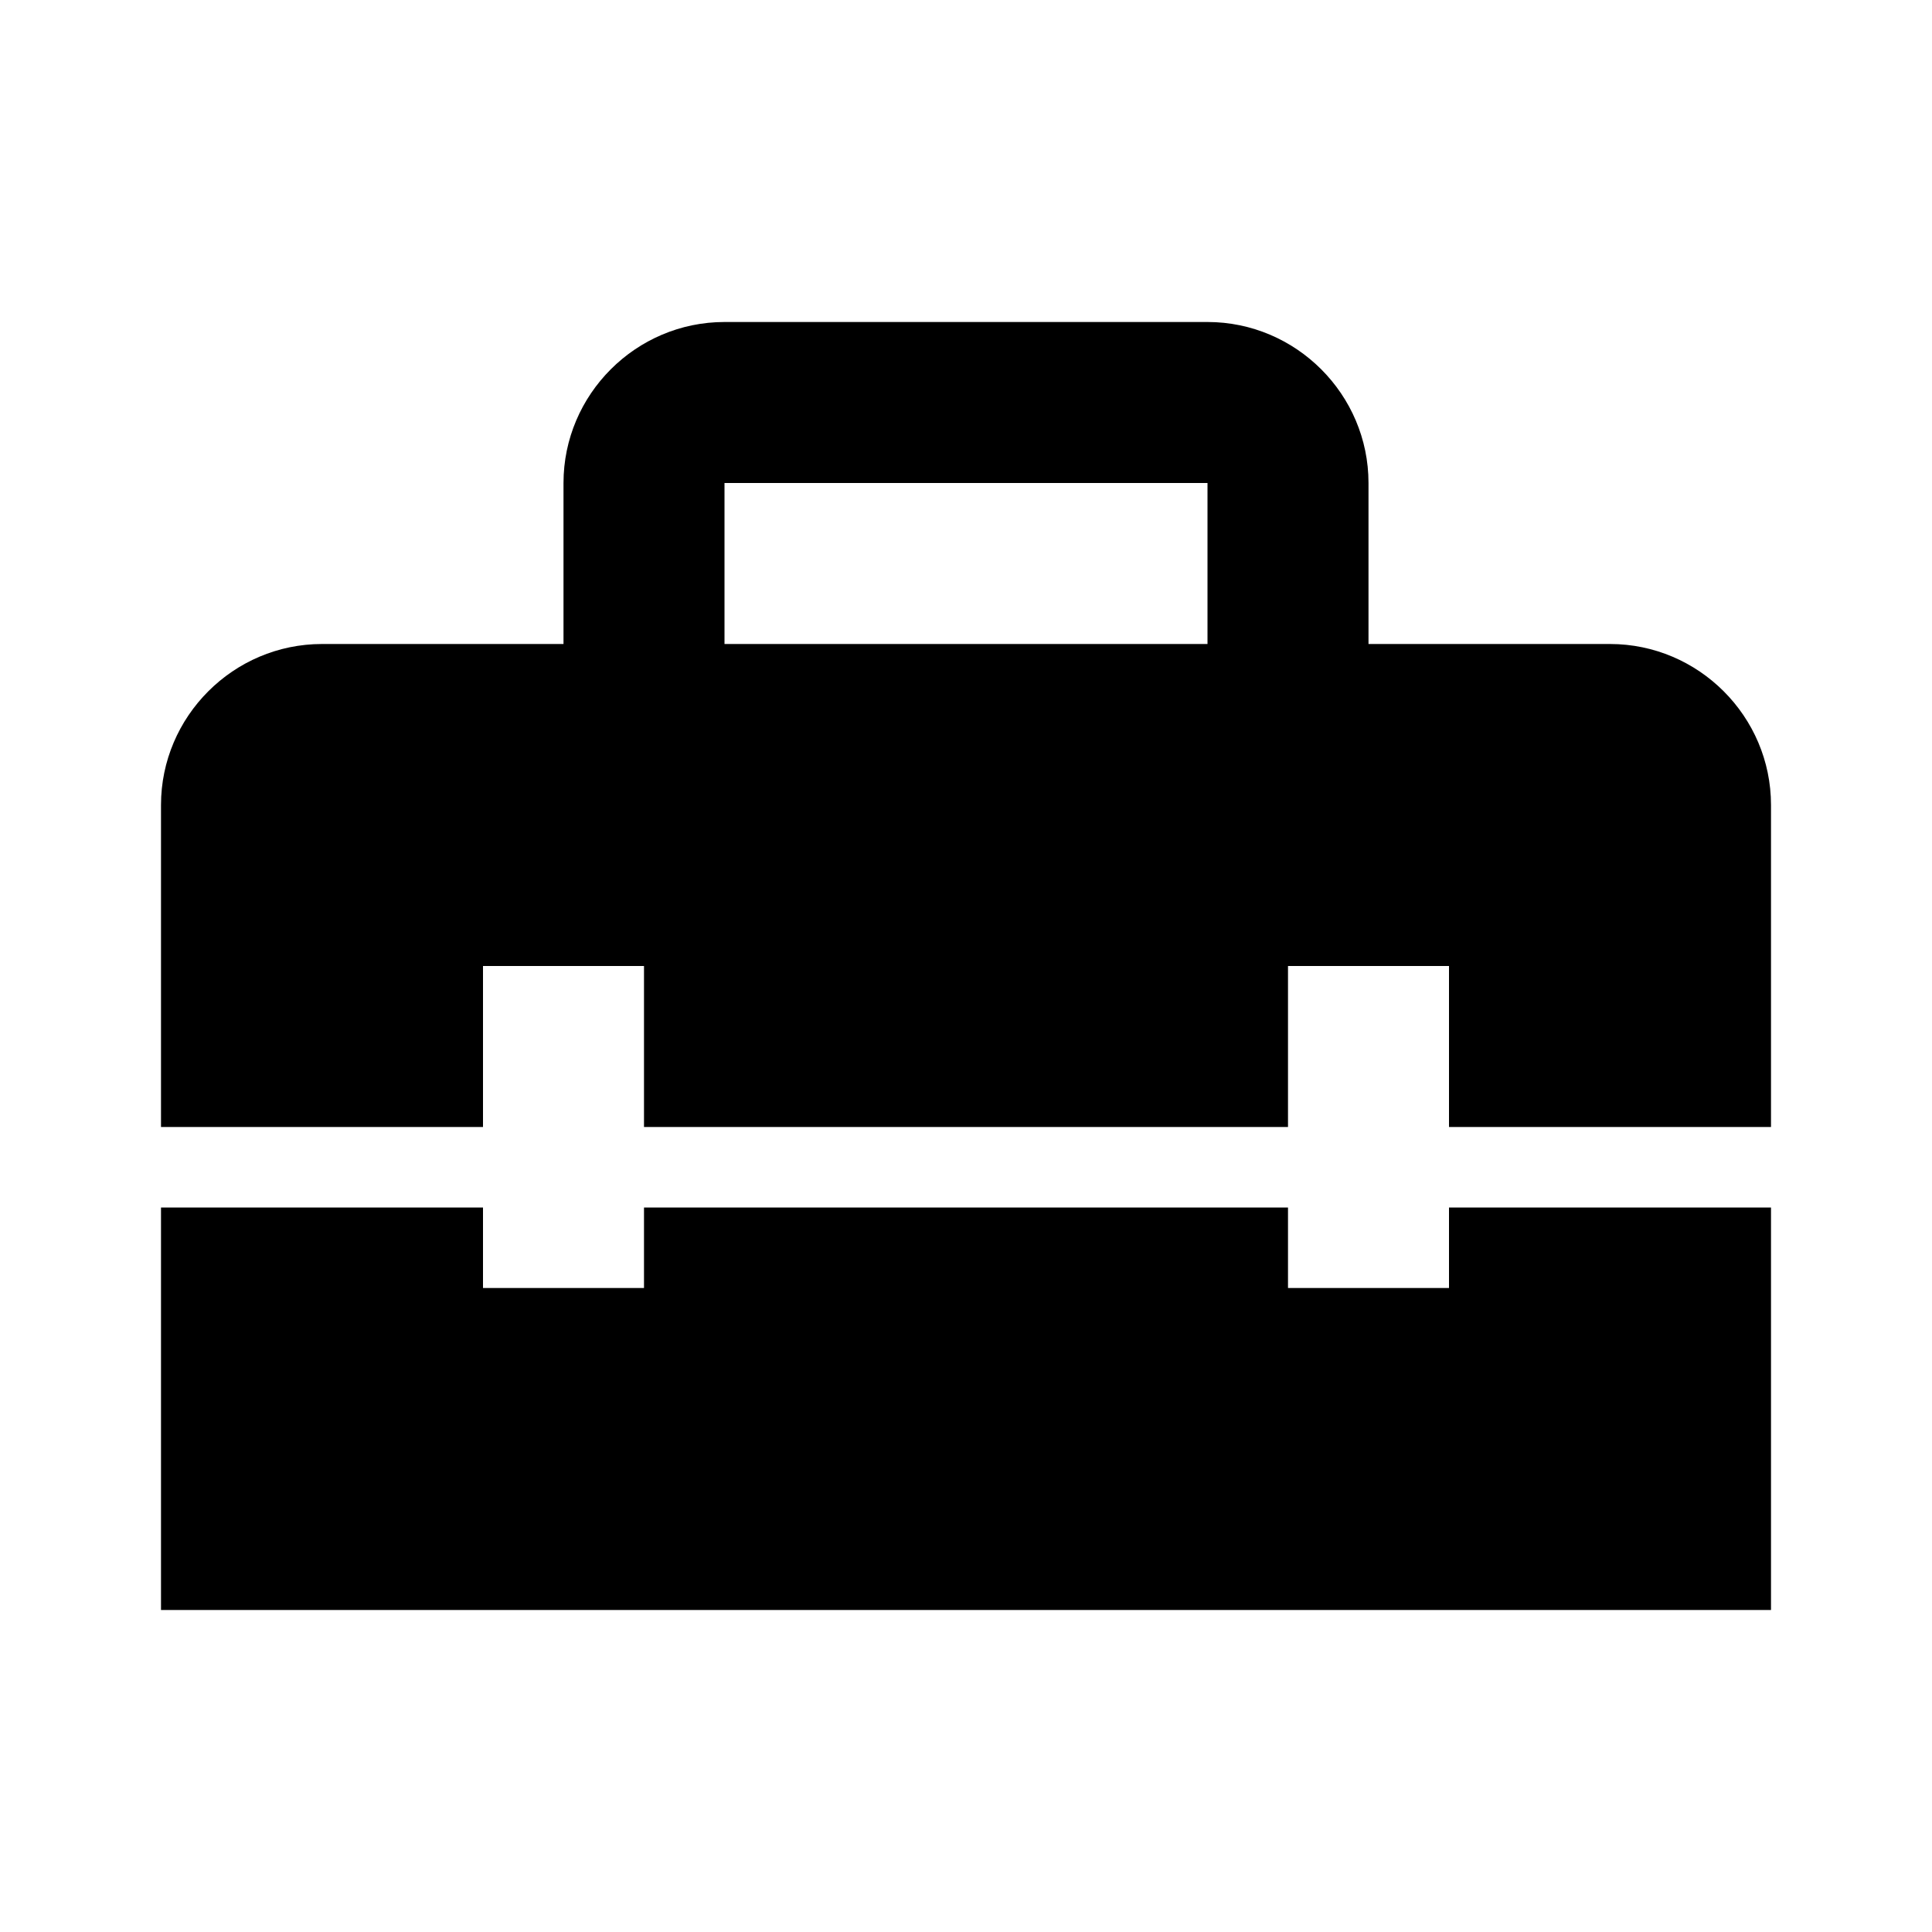
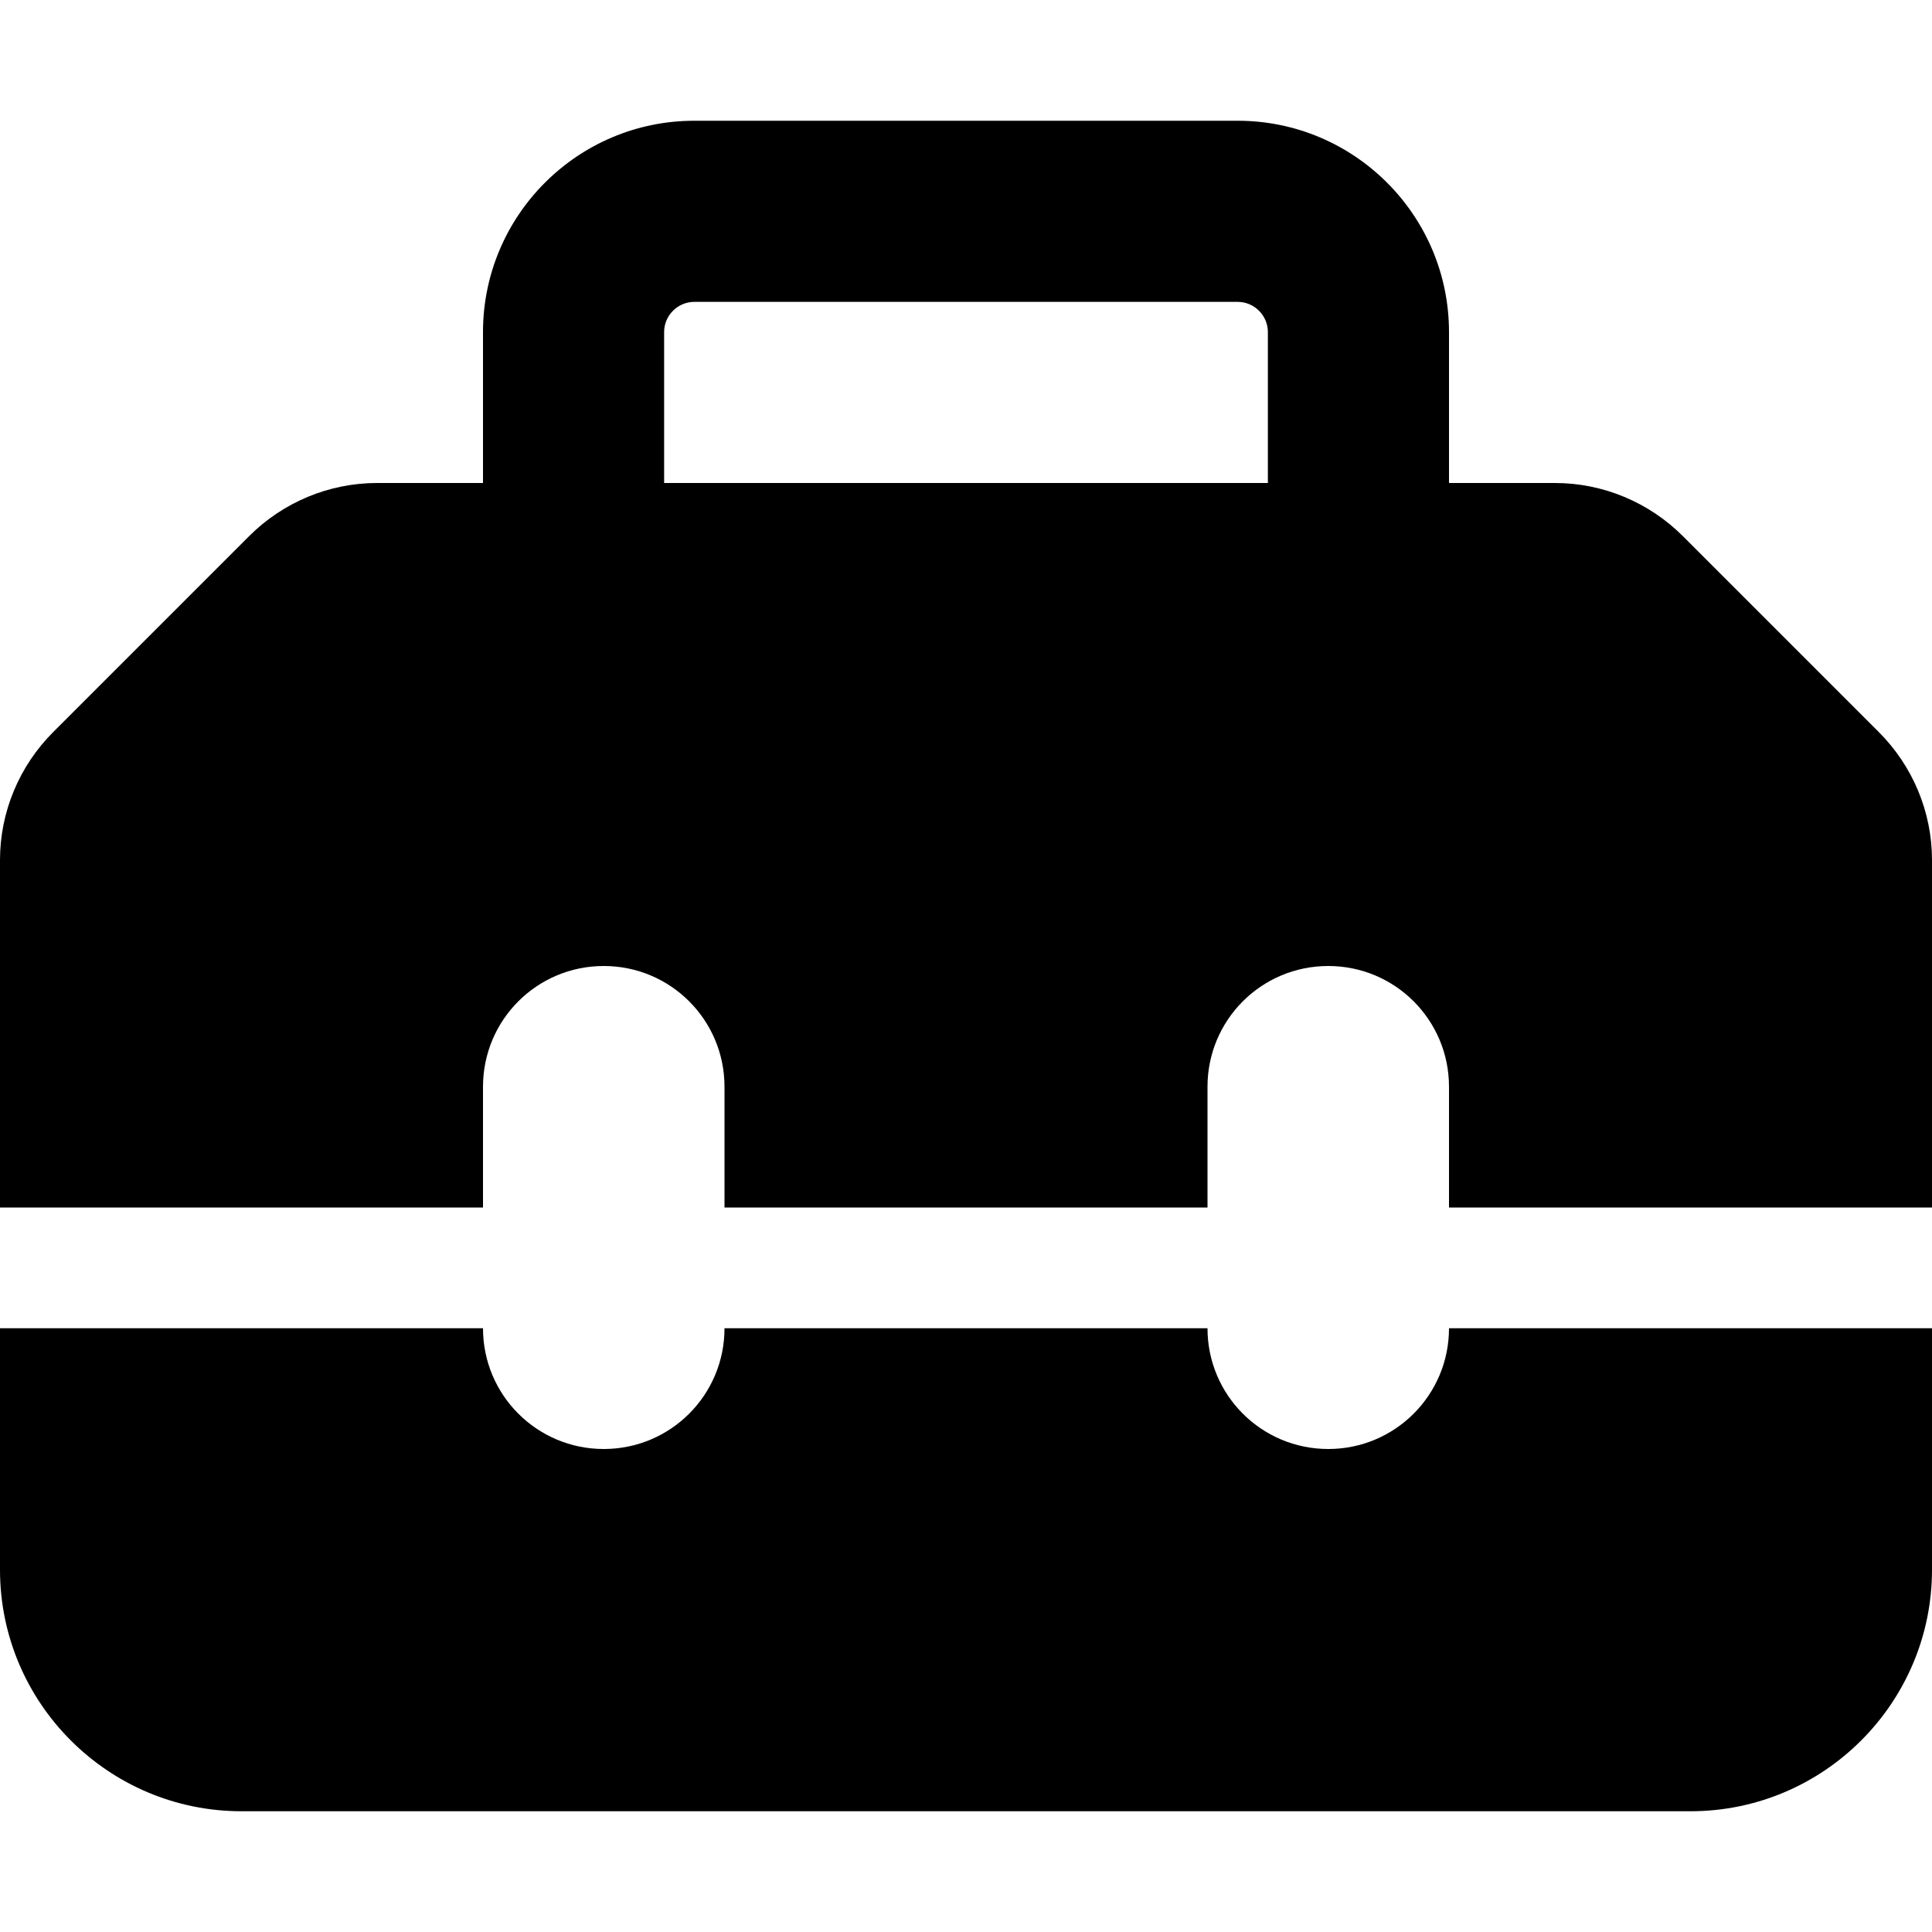
- <svg xmlns="http://www.w3.org/2000/svg" id="mdi-toolbox" viewBox="0 0 24 24">
-   <path d="M18 16H16V15H8V16H6V15H2V20H22V15H18V16M20 8H17V6C17 4.9 16.1 4 15 4H9C7.9 4 7 4.9 7 6V8H4C2.9 8 2 8.9 2 10V14H6V12H8V14H16V12H18V14H22V10C22 8.9 21.1 8 20 8M15 8H9V6H15V8Z" />
+ <svg xmlns="http://www.w3.org/2000/svg" viewBox="0 0 512 512">
+   <path d="M176 88l0 40 160 0 0-40c0-4.4-3.6-8-8-8L184 80c-4.4 0-8 3.6-8 8zm-48 40l0-40c0-30.9 25.1-56 56-56l144 0c30.9 0 56 25.1 56 56l0 40 28.1 0c12.7 0 24.9 5.1 33.9 14.1l51.9 51.9c9 9 14.1 21.2 14.1 33.9l0 92.1-128 0 0-32c0-17.7-14.3-32-32-32s-32 14.3-32 32l0 32-128 0 0-32c0-17.7-14.3-32-32-32s-32 14.3-32 32l0 32L0 320l0-92.1c0-12.7 5.1-24.9 14.1-33.9l51.9-51.9c9-9 21.2-14.1 33.9-14.1l28.1 0zM0 416l0-64 128 0c0 17.7 14.3 32 32 32s32-14.3 32-32l128 0c0 17.7 14.3 32 32 32s32-14.3 32-32l128 0 0 64c0 35.3-28.7 64-64 64L64 480c-35.3 0-64-28.7-64-64z" />
</svg>
